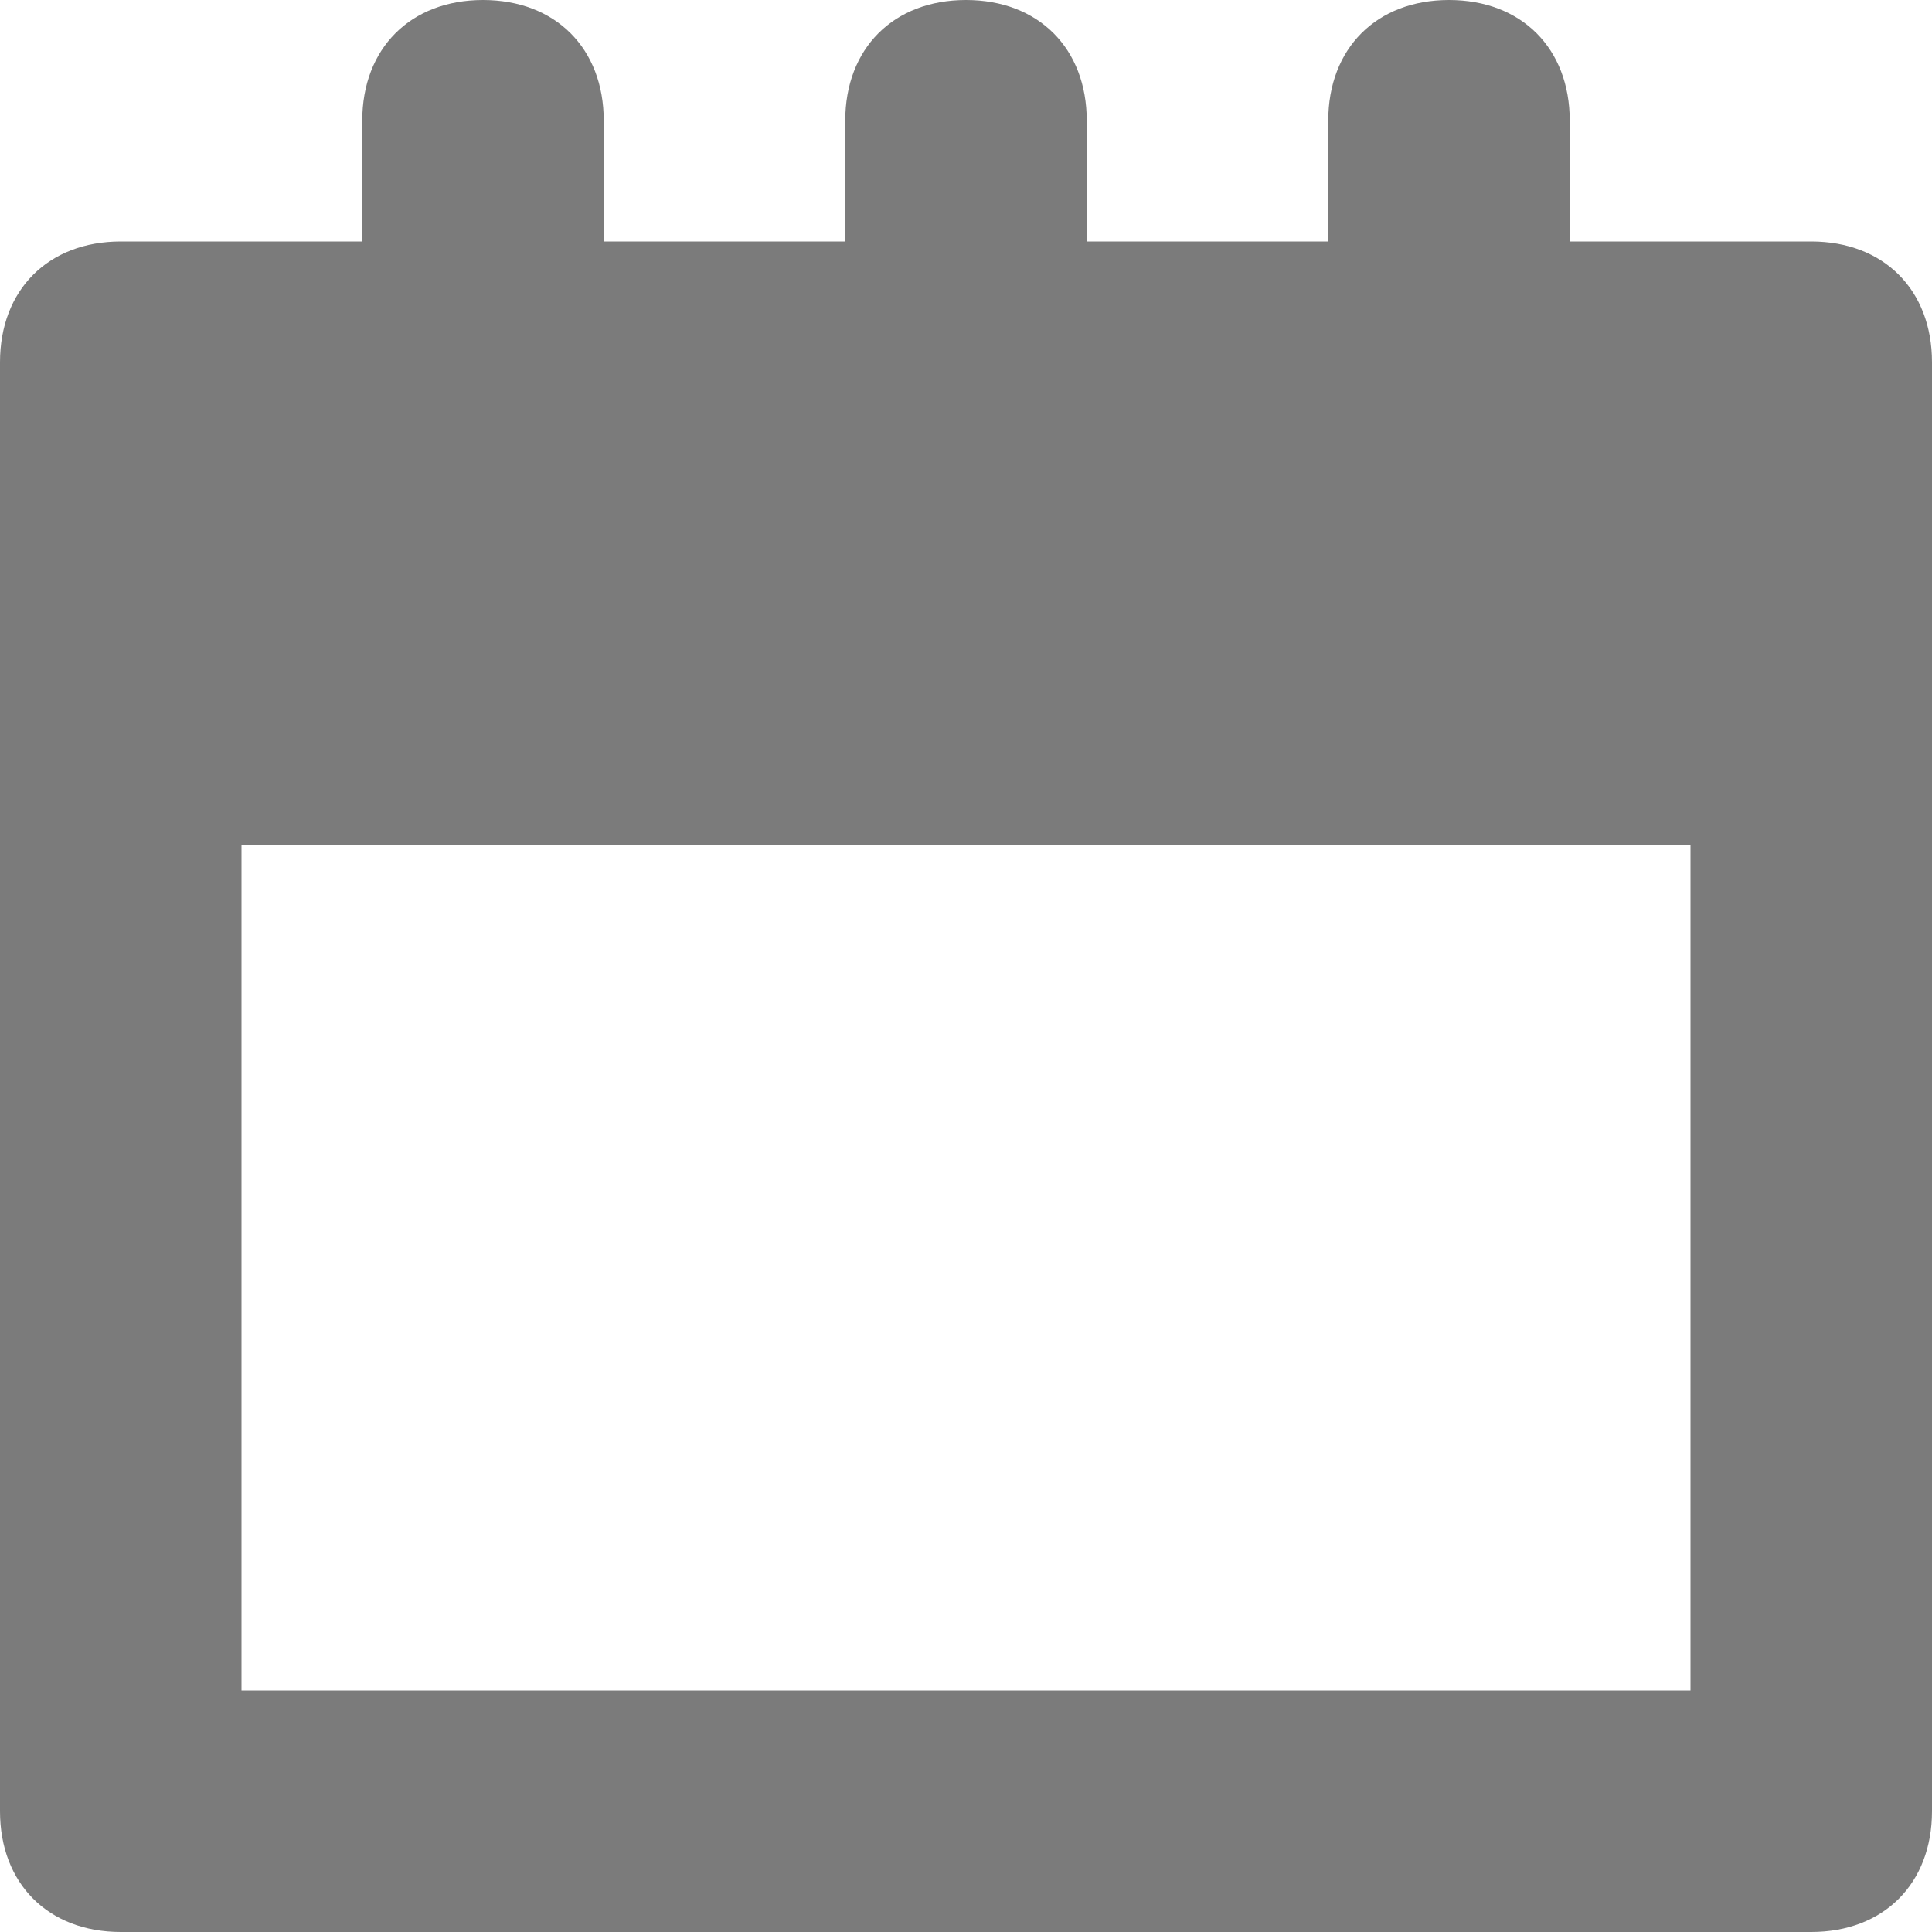
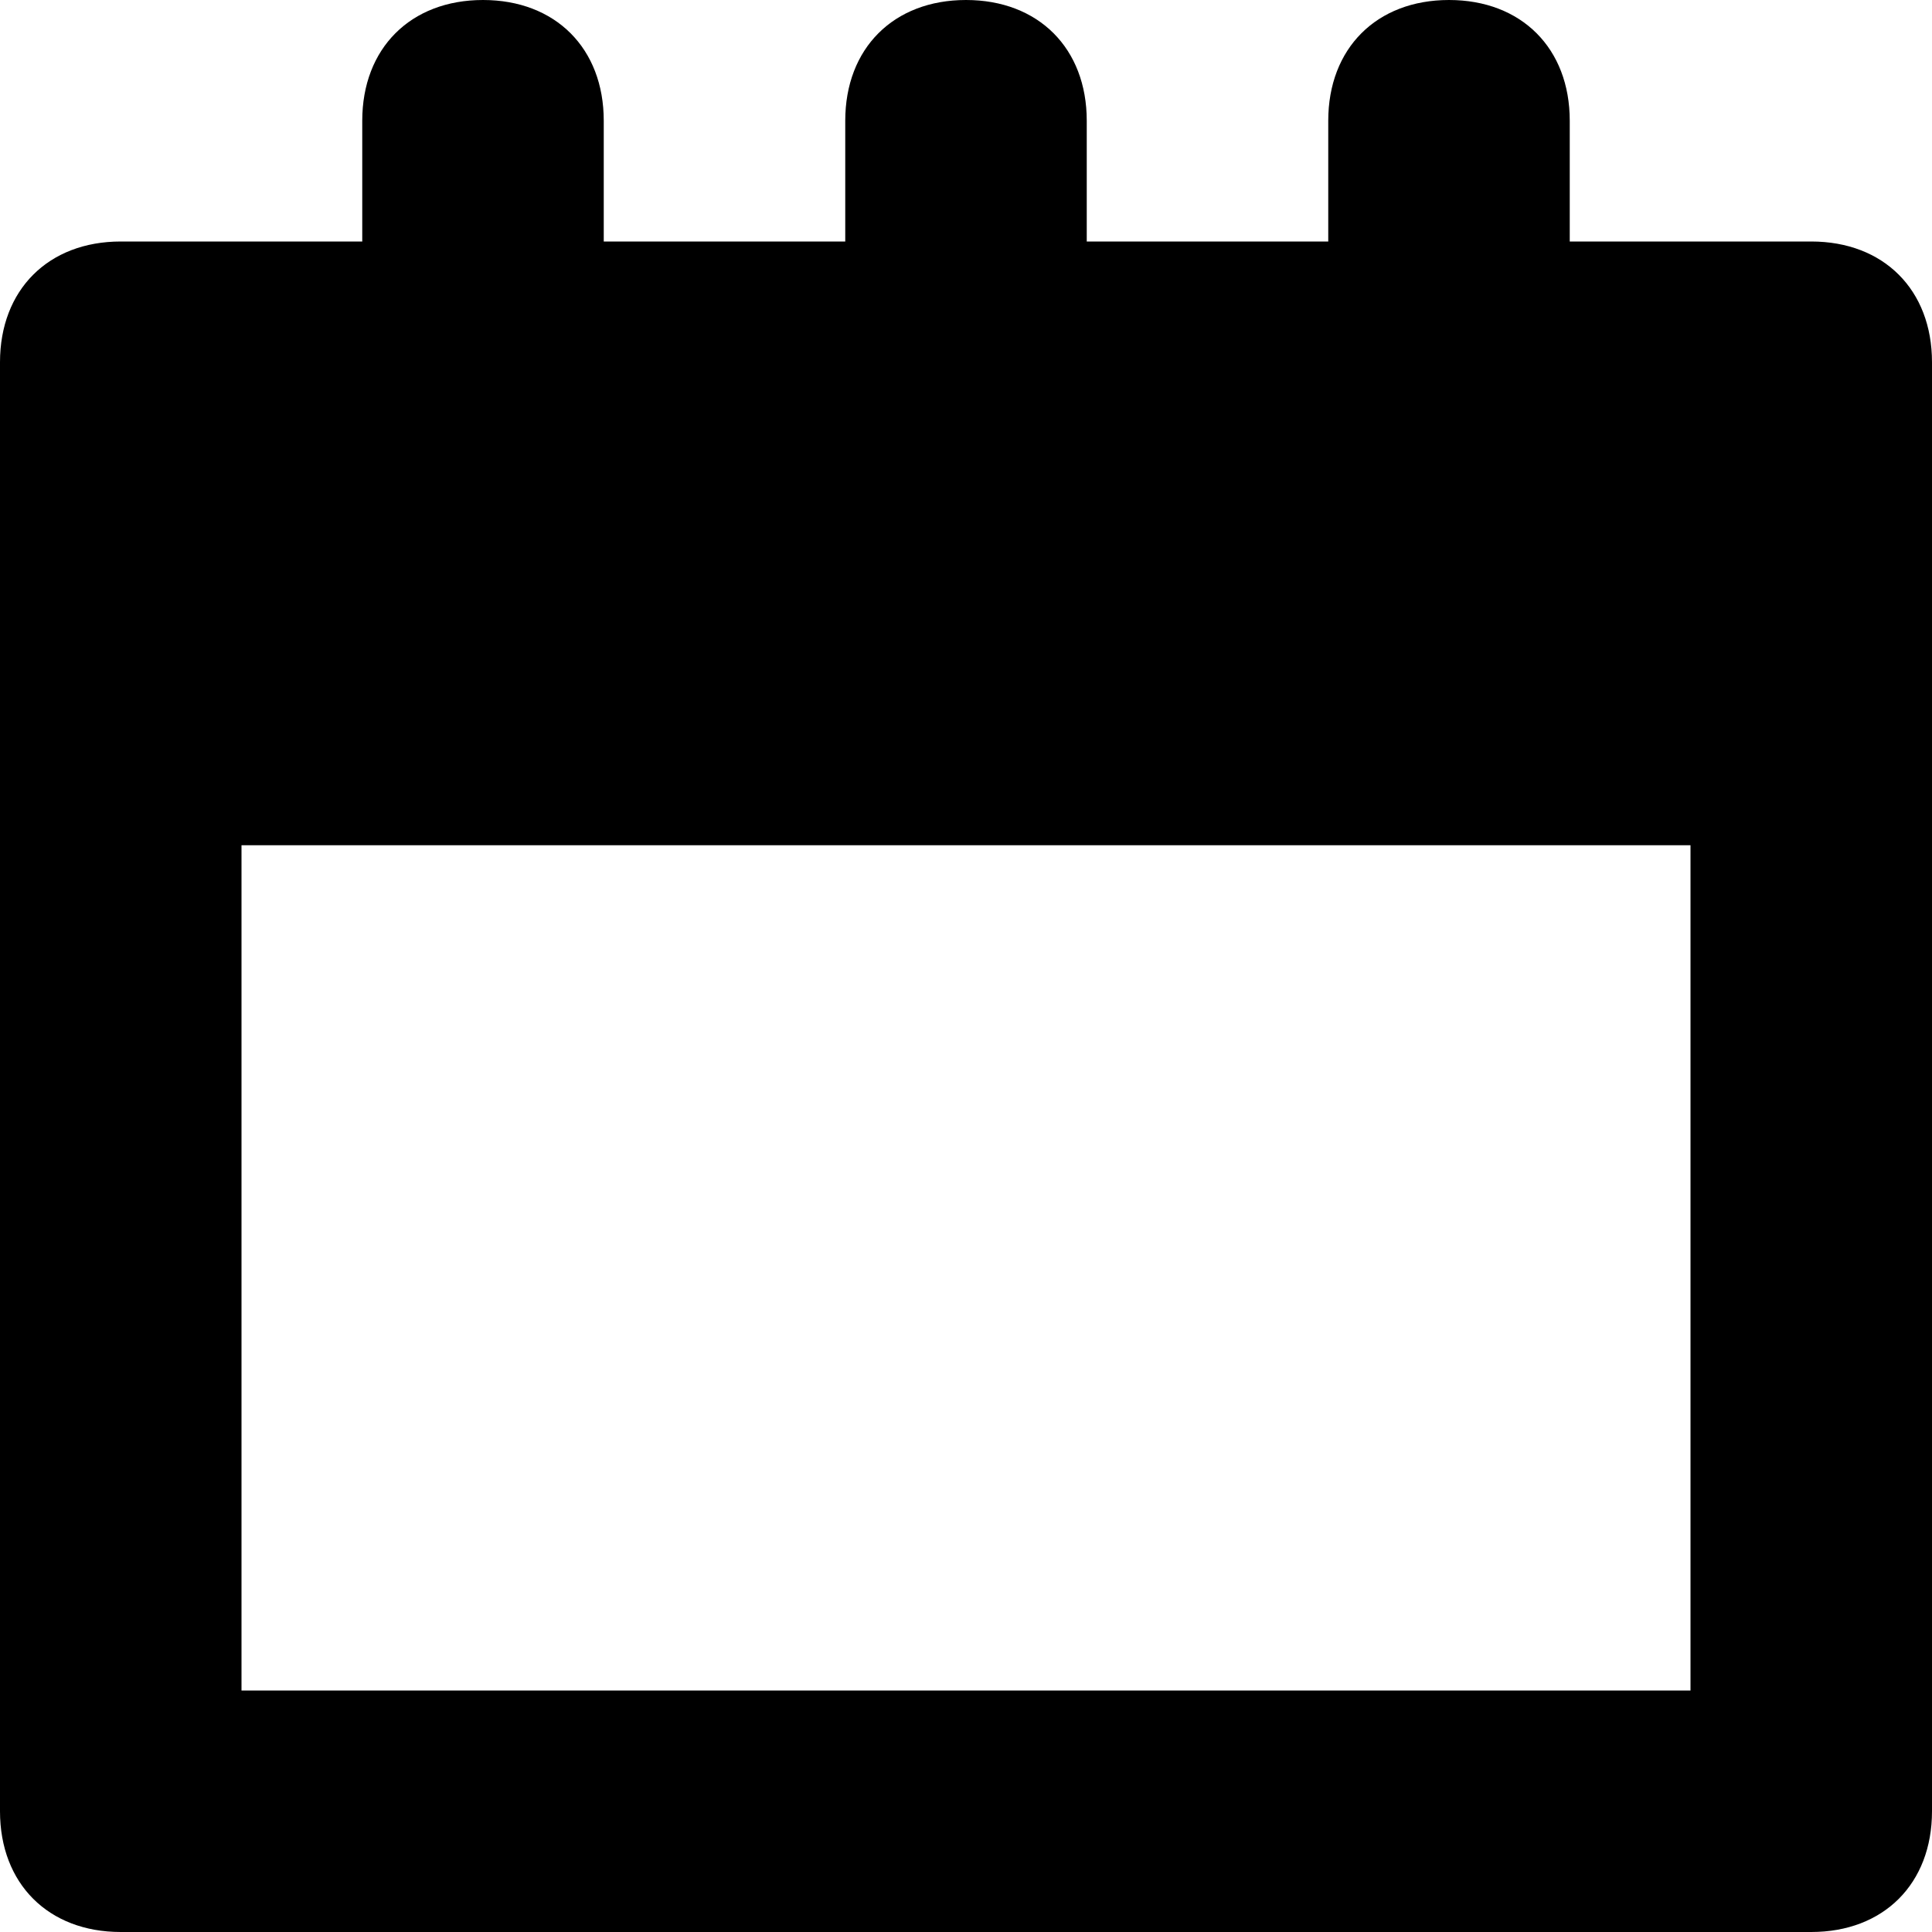
<svg xmlns="http://www.w3.org/2000/svg" class="nc-icon glyph" x="0px" y="0px" width="16px" height="16px" viewBox="0 0 16 16">
  <g>
-     <path fill="#7b7b7b" d="M15,2h-2V1c0-0.6-0.4-1-1-1s-1,0.4-1,1v1H9V1c0-0.6-0.4-1-1-1S7,0.4,7,1v1H5V1c0-0.6-0.4-1-1-1S3,0.4,3,1v1  H1C0.4,2,0,2.4,0,3v12c0,0.6,0.4,1,1,1h14c0.6,0,1-0.4,1-1V3C16,2.4,15.6,2,15,2z M14,14H2V7h12V14z" />
+     <path d="M15,2h-2V1c0-0.6-0.4-1-1-1s-1,0.4-1,1v1H9V1c0-0.6-0.4-1-1-1S7,0.4,7,1v1H5V1c0-0.6-0.4-1-1-1S3,0.4,3,1v1  H1C0.4,2,0,2.4,0,3v12c0,0.6,0.4,1,1,1h14c0.6,0,1-0.4,1-1V3C16,2.4,15.6,2,15,2z M14,14H2V7h12V14z" />
  </g>
</svg>
